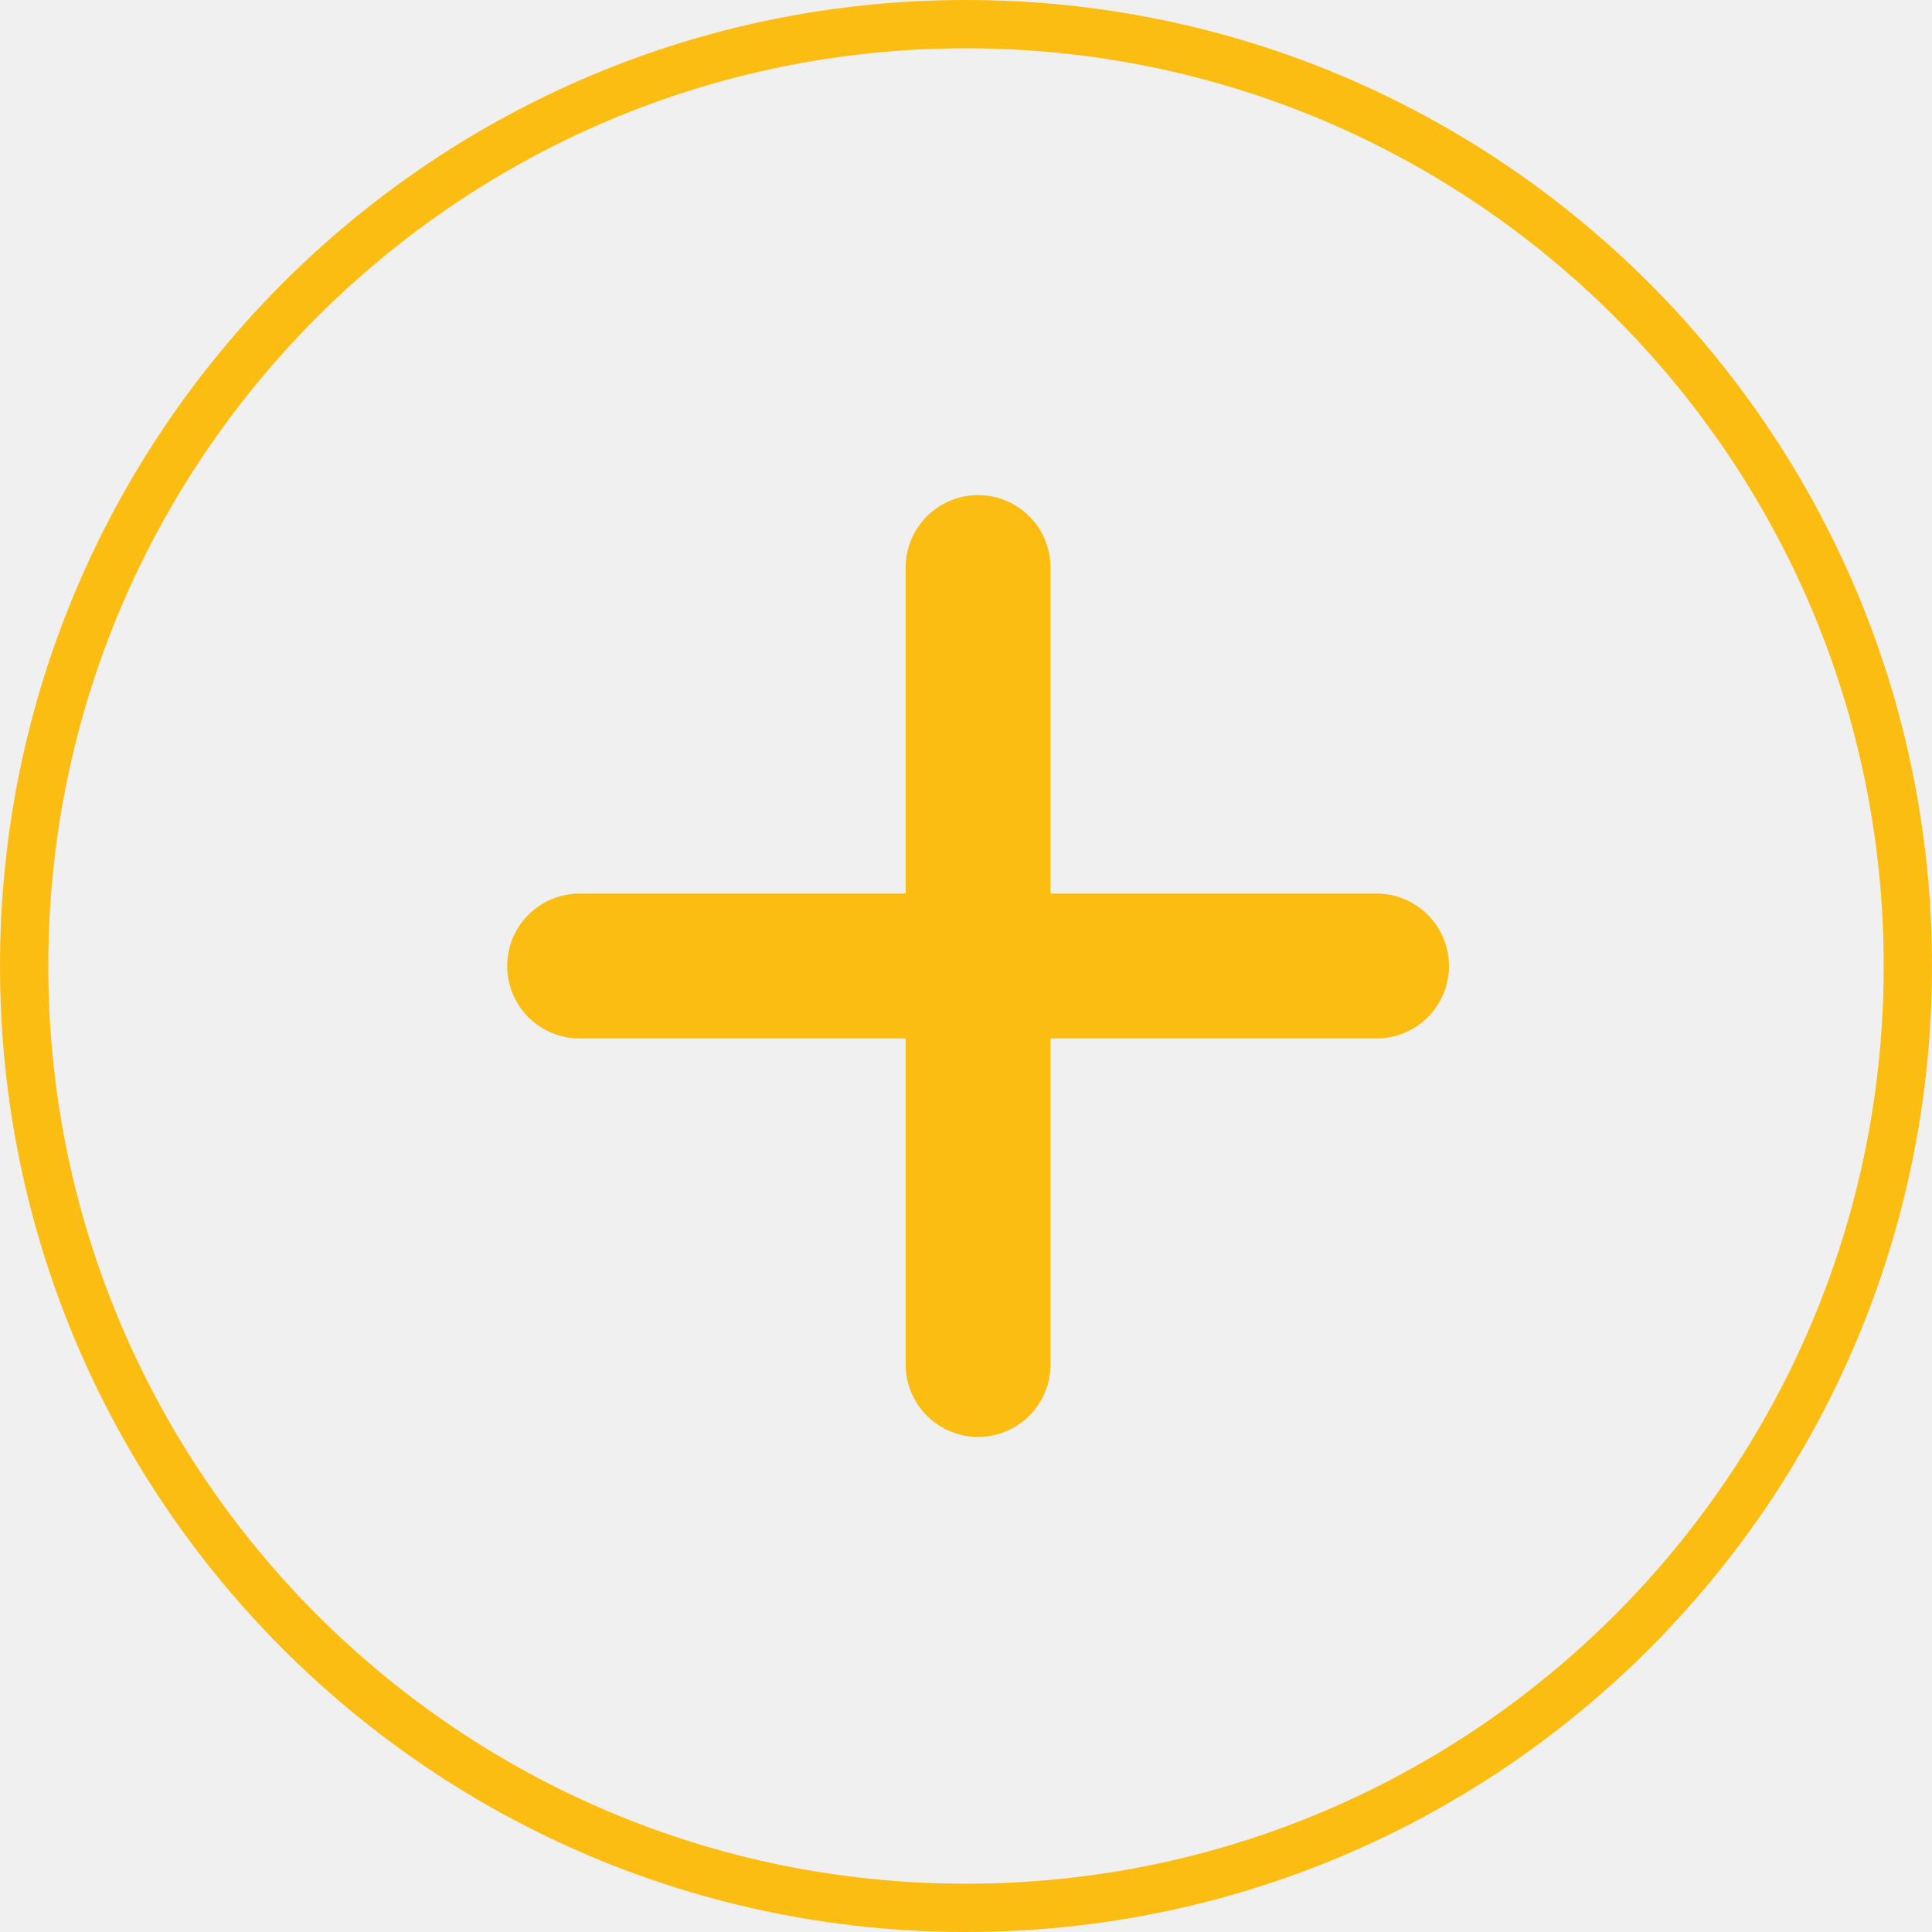
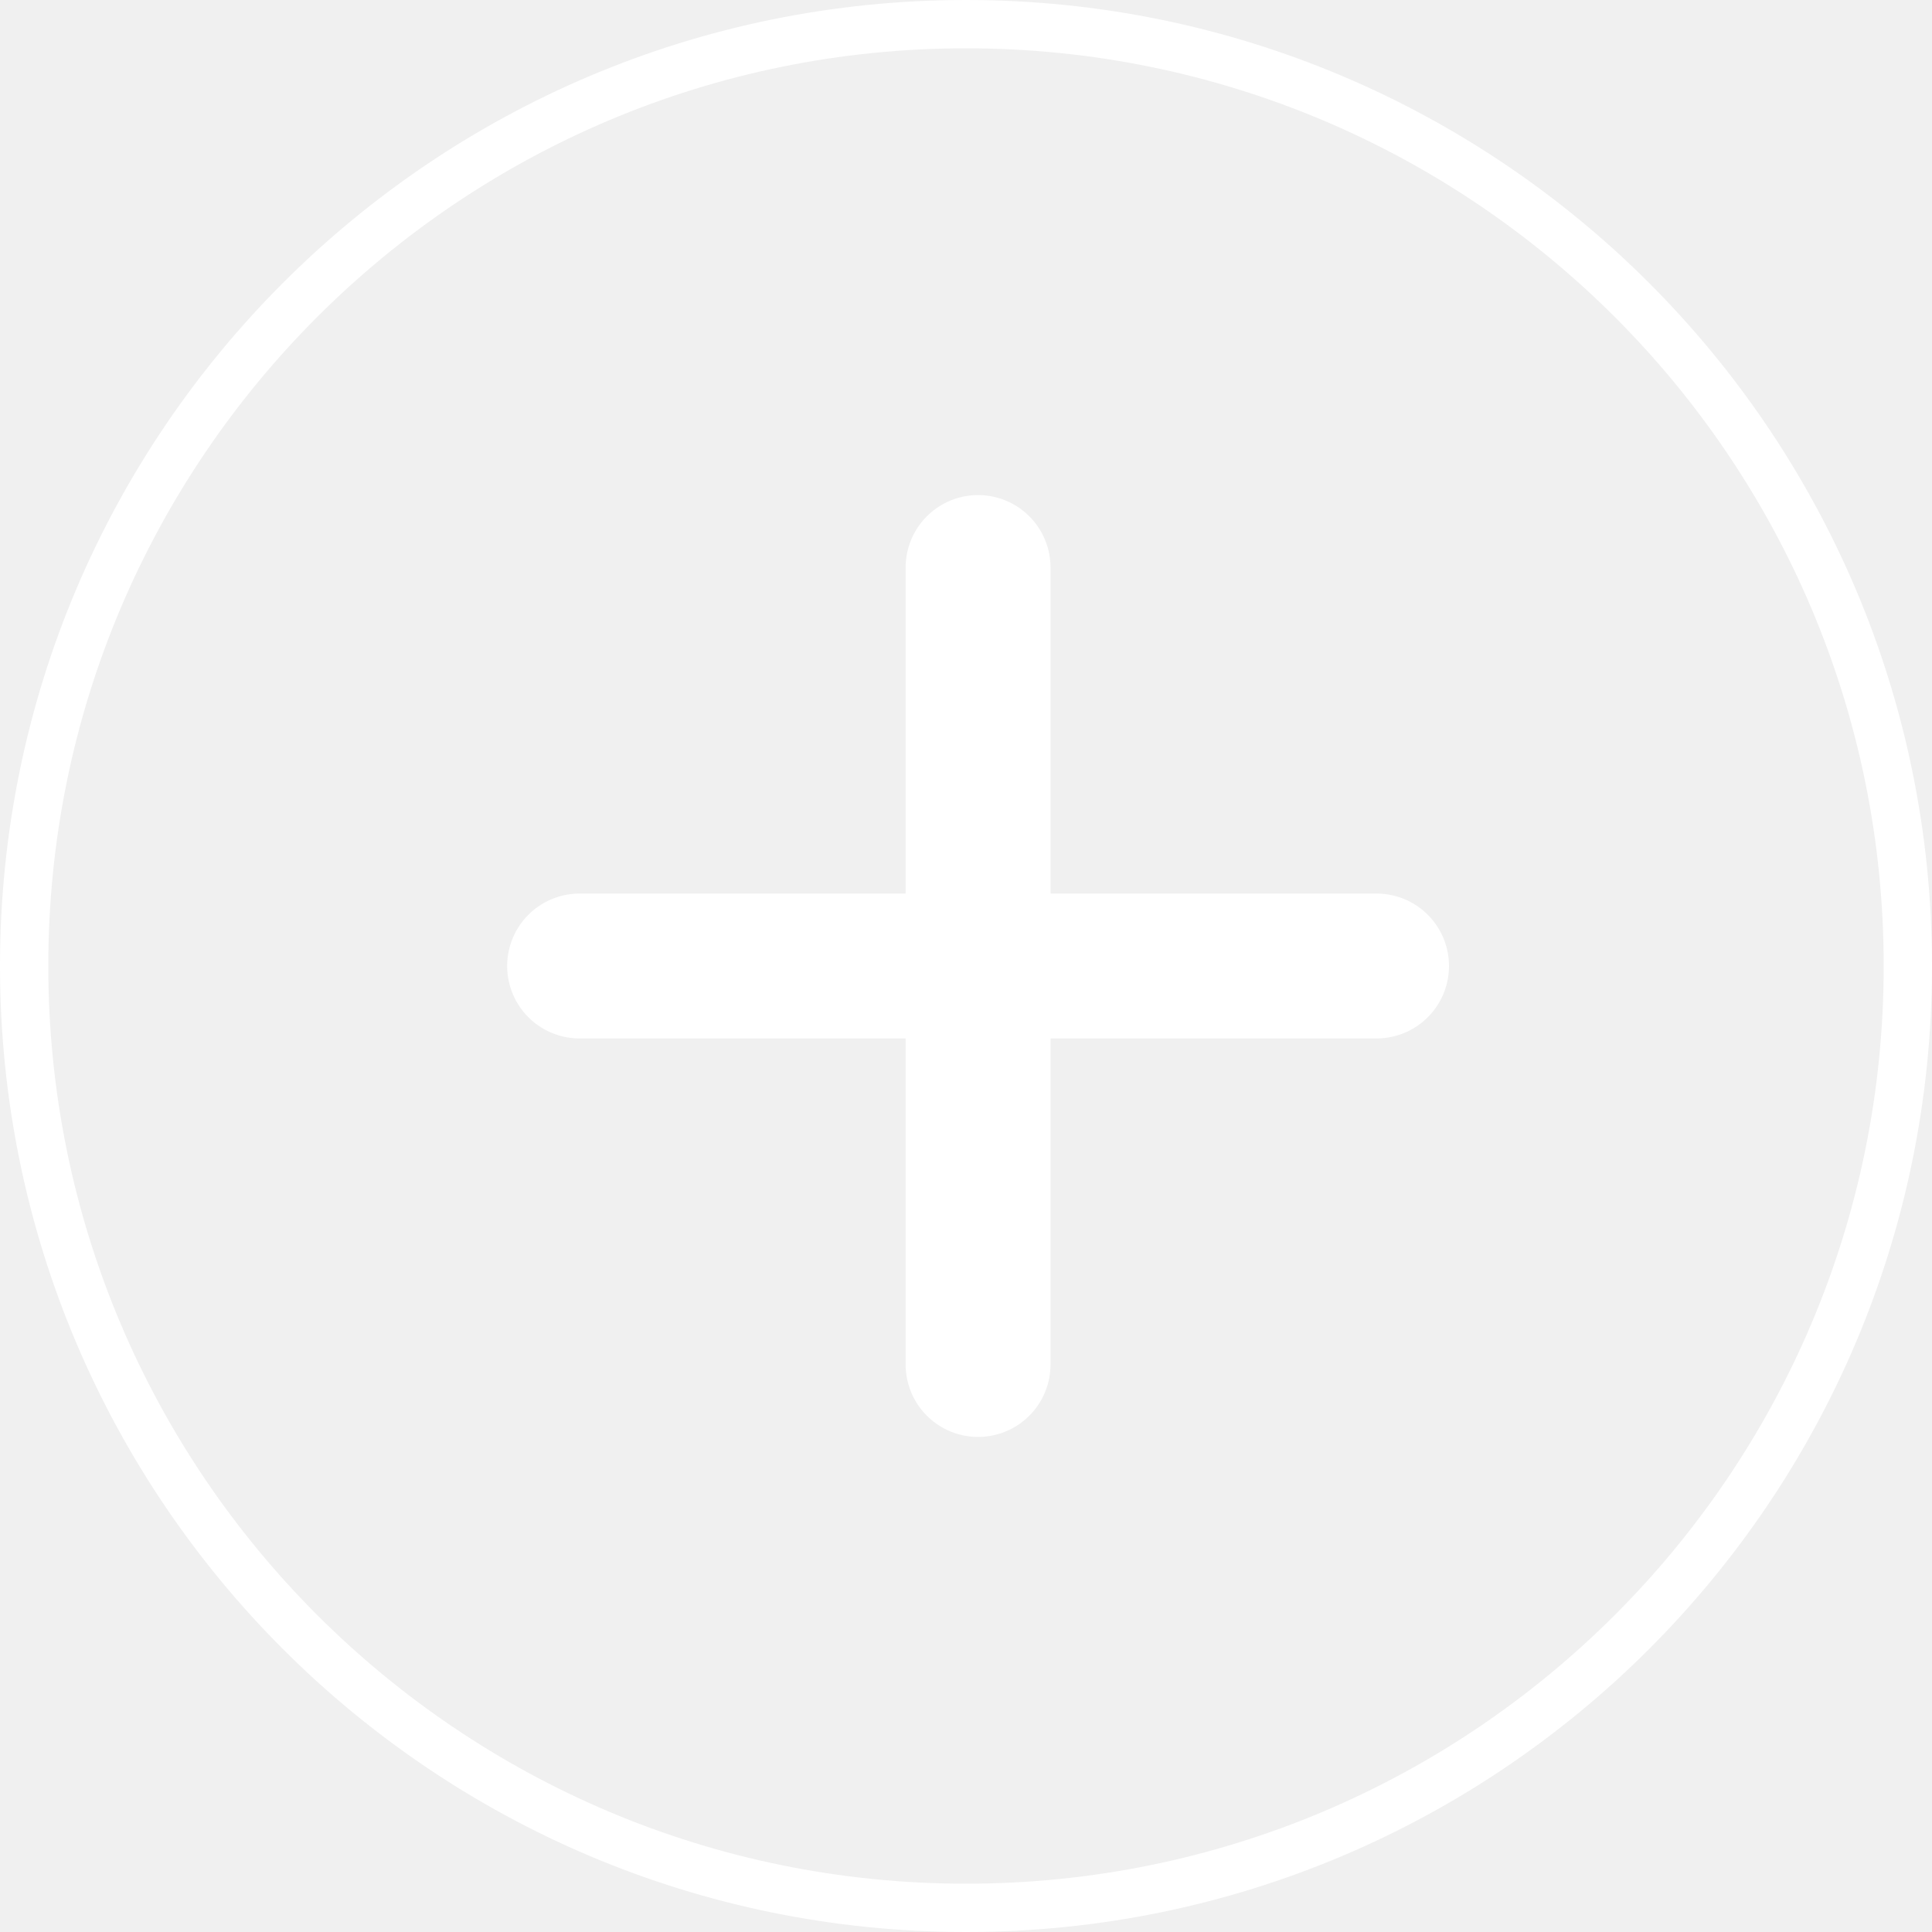
<svg xmlns="http://www.w3.org/2000/svg" width="40" height="40" viewBox="0 0 40 40" fill="none">
-   <rect x="0.5" y="0.5" width="39" height="39" rx="19.5" stroke="#FCBD13" />
-   <path d="M12 20H28.5" stroke="#FCBD13" stroke-width="3" stroke-linecap="round" />
-   <path d="M20.25 28.25L20.25 11.75" stroke="#FCBD13" stroke-width="3" stroke-linecap="round" />
+   <rect x="0.5" y="0.5" width="39" height="39" rx="19.5" stroke="white" />
+   <path d="M12 20H28.5" stroke="white" stroke-width="3" stroke-linecap="round" />
+   <path d="M20.25 28.25L20.25 11.75" stroke="white" stroke-width="3" stroke-linecap="round" />
</svg>
